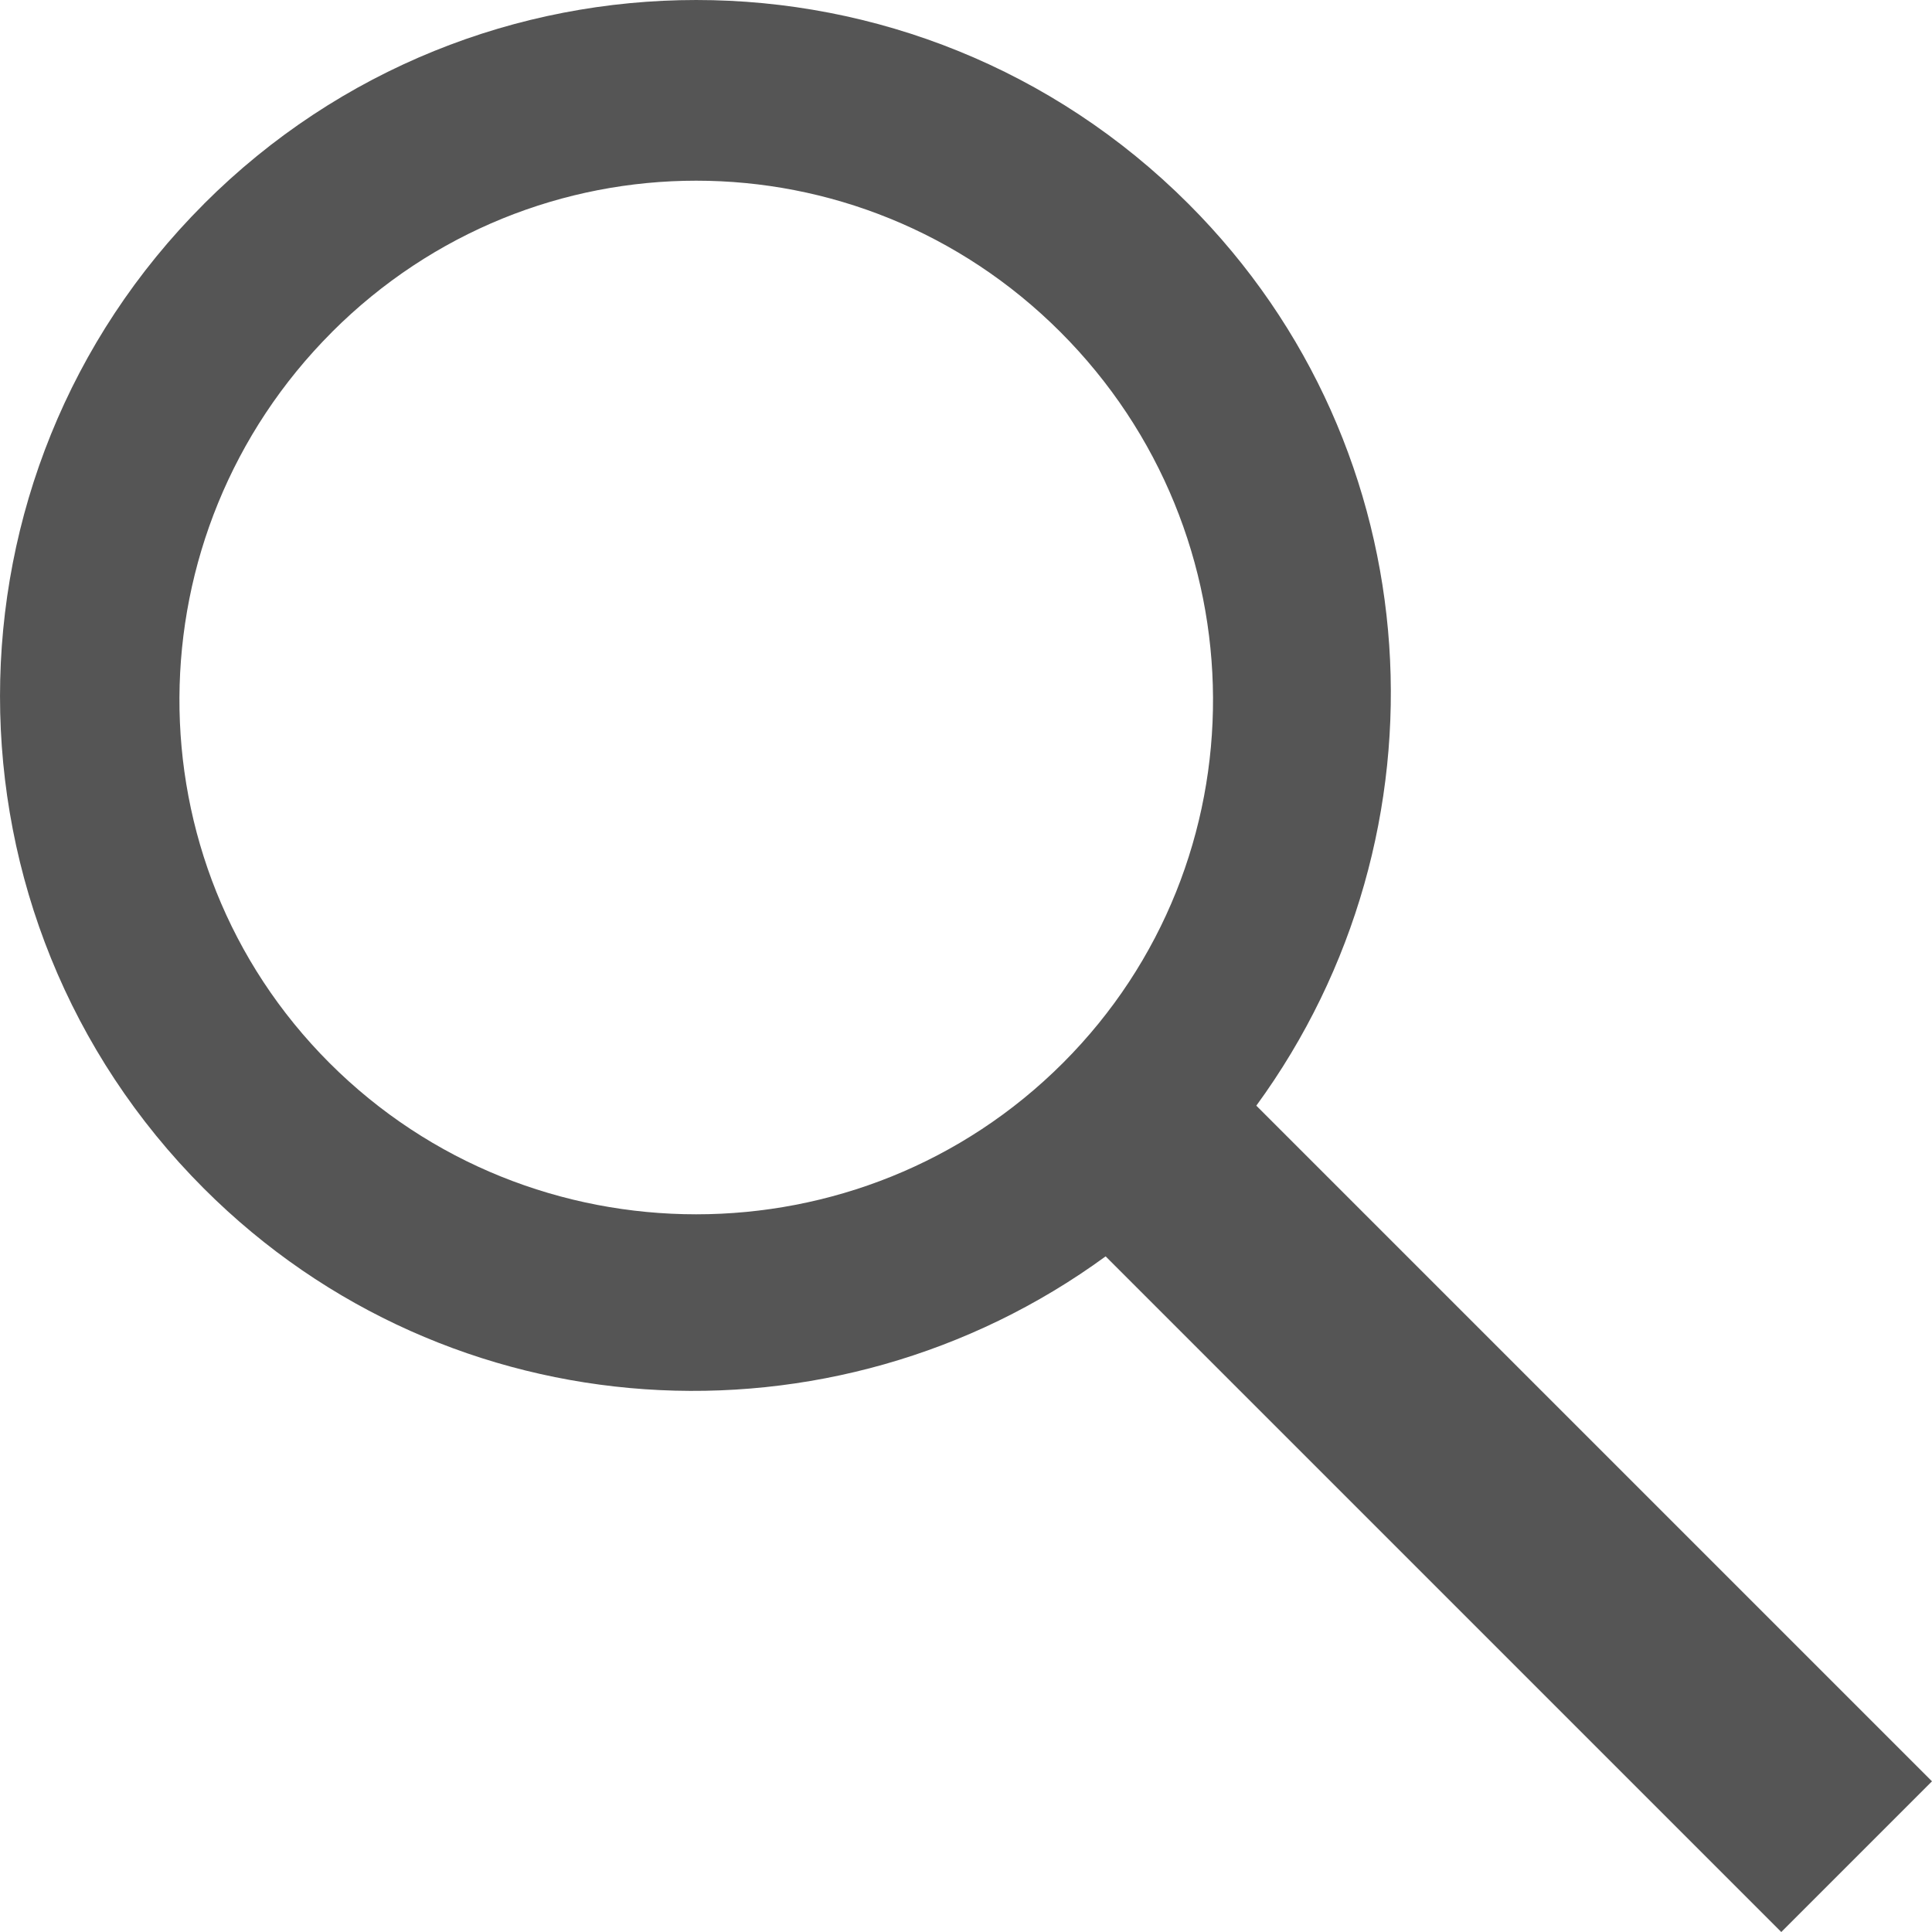
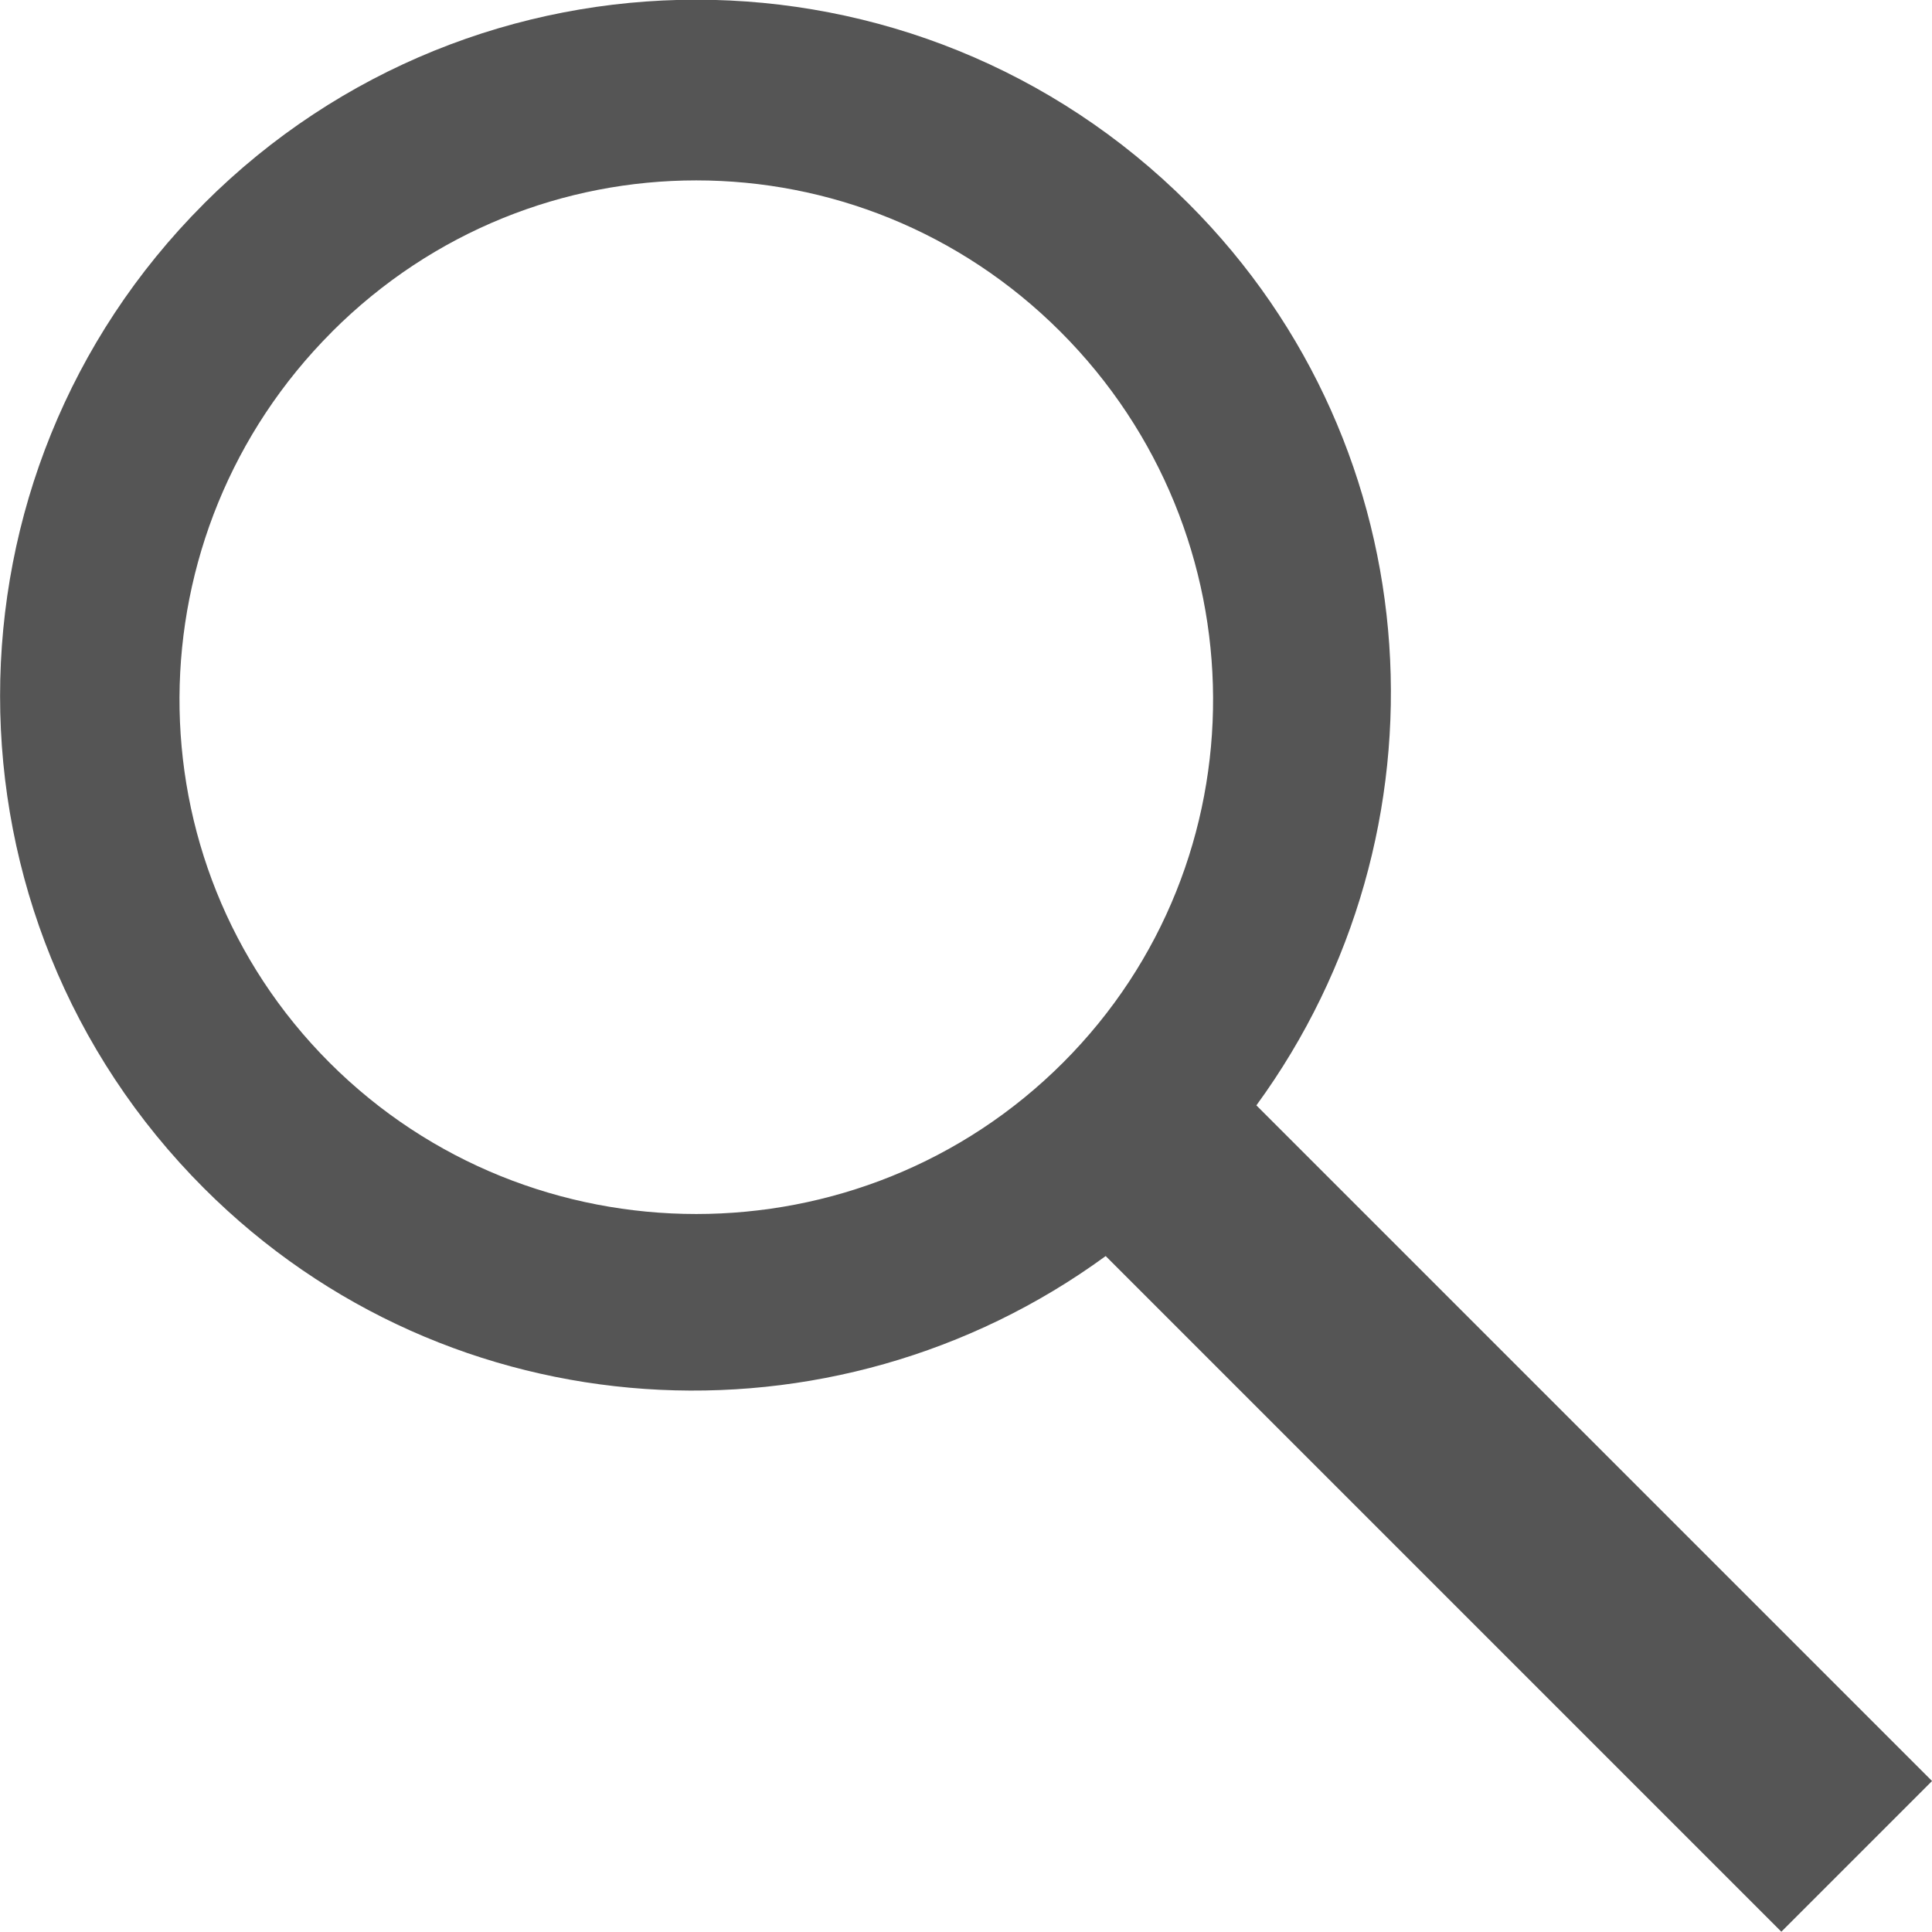
- <svg xmlns="http://www.w3.org/2000/svg" version="1.1" width="32" height="32" id="svg2">
-   <defs id="defs4" />
-   <g transform="translate(-576.5115,-295.8677)" id="layer1">
-     <path d="m 579.889,299.245 c 4.503,-4.503 11.806,-4.503 16.308,6e-5 4.072,4.072 4.417,10.425 1.123,14.936 l 11.191,11.191 -2.496,2.496 -11.191,-11.191 c -4.51,3.294 -10.863,2.949 -14.935,-1.123 -4.503,-4.503 -4.503,-11.806 -8e-5,-16.308 z m 2.122,2.122 c -3.342,3.342 -3.384,8.764 -0.042,12.107 3.342,3.342 8.806,3.342 12.148,-2e-5 3.342,-3.342 3.301,-8.764 -0.042,-12.107 -3.342,-3.342 -8.723,-3.342 -12.065,1.3e-4 z" id="path3017-6-34-0" style="fill:#555555;fill-opacity:1;stroke:none" />
+ <svg xmlns="http://www.w3.org/2000/svg" height="32" width="32" version="1.1">
+   <g transform="translate(-576.5115,-295.8677)">
+     <path fill="#555" d="m579.89,299.24c4.503-4.503,11.806-4.503,16.308,0,4.072,4.072,4.417,10.425,1.123,14.936l11.191,11.191-2.496,2.496-11.191-11.191c-4.51,3.294-10.863,2.949-14.935-1.123-4.503-4.503-4.503-11.806-0-16.308zm2.122,2.122c-3.342,3.342-3.384,8.764-0.042,12.107,3.342,3.342,8.806,3.342,12.148-0,3.342-3.342,3.301-8.764-0.042-12.107-3.342-3.342-8.723-3.342-12.065,0z" />
  </g>
</svg>
